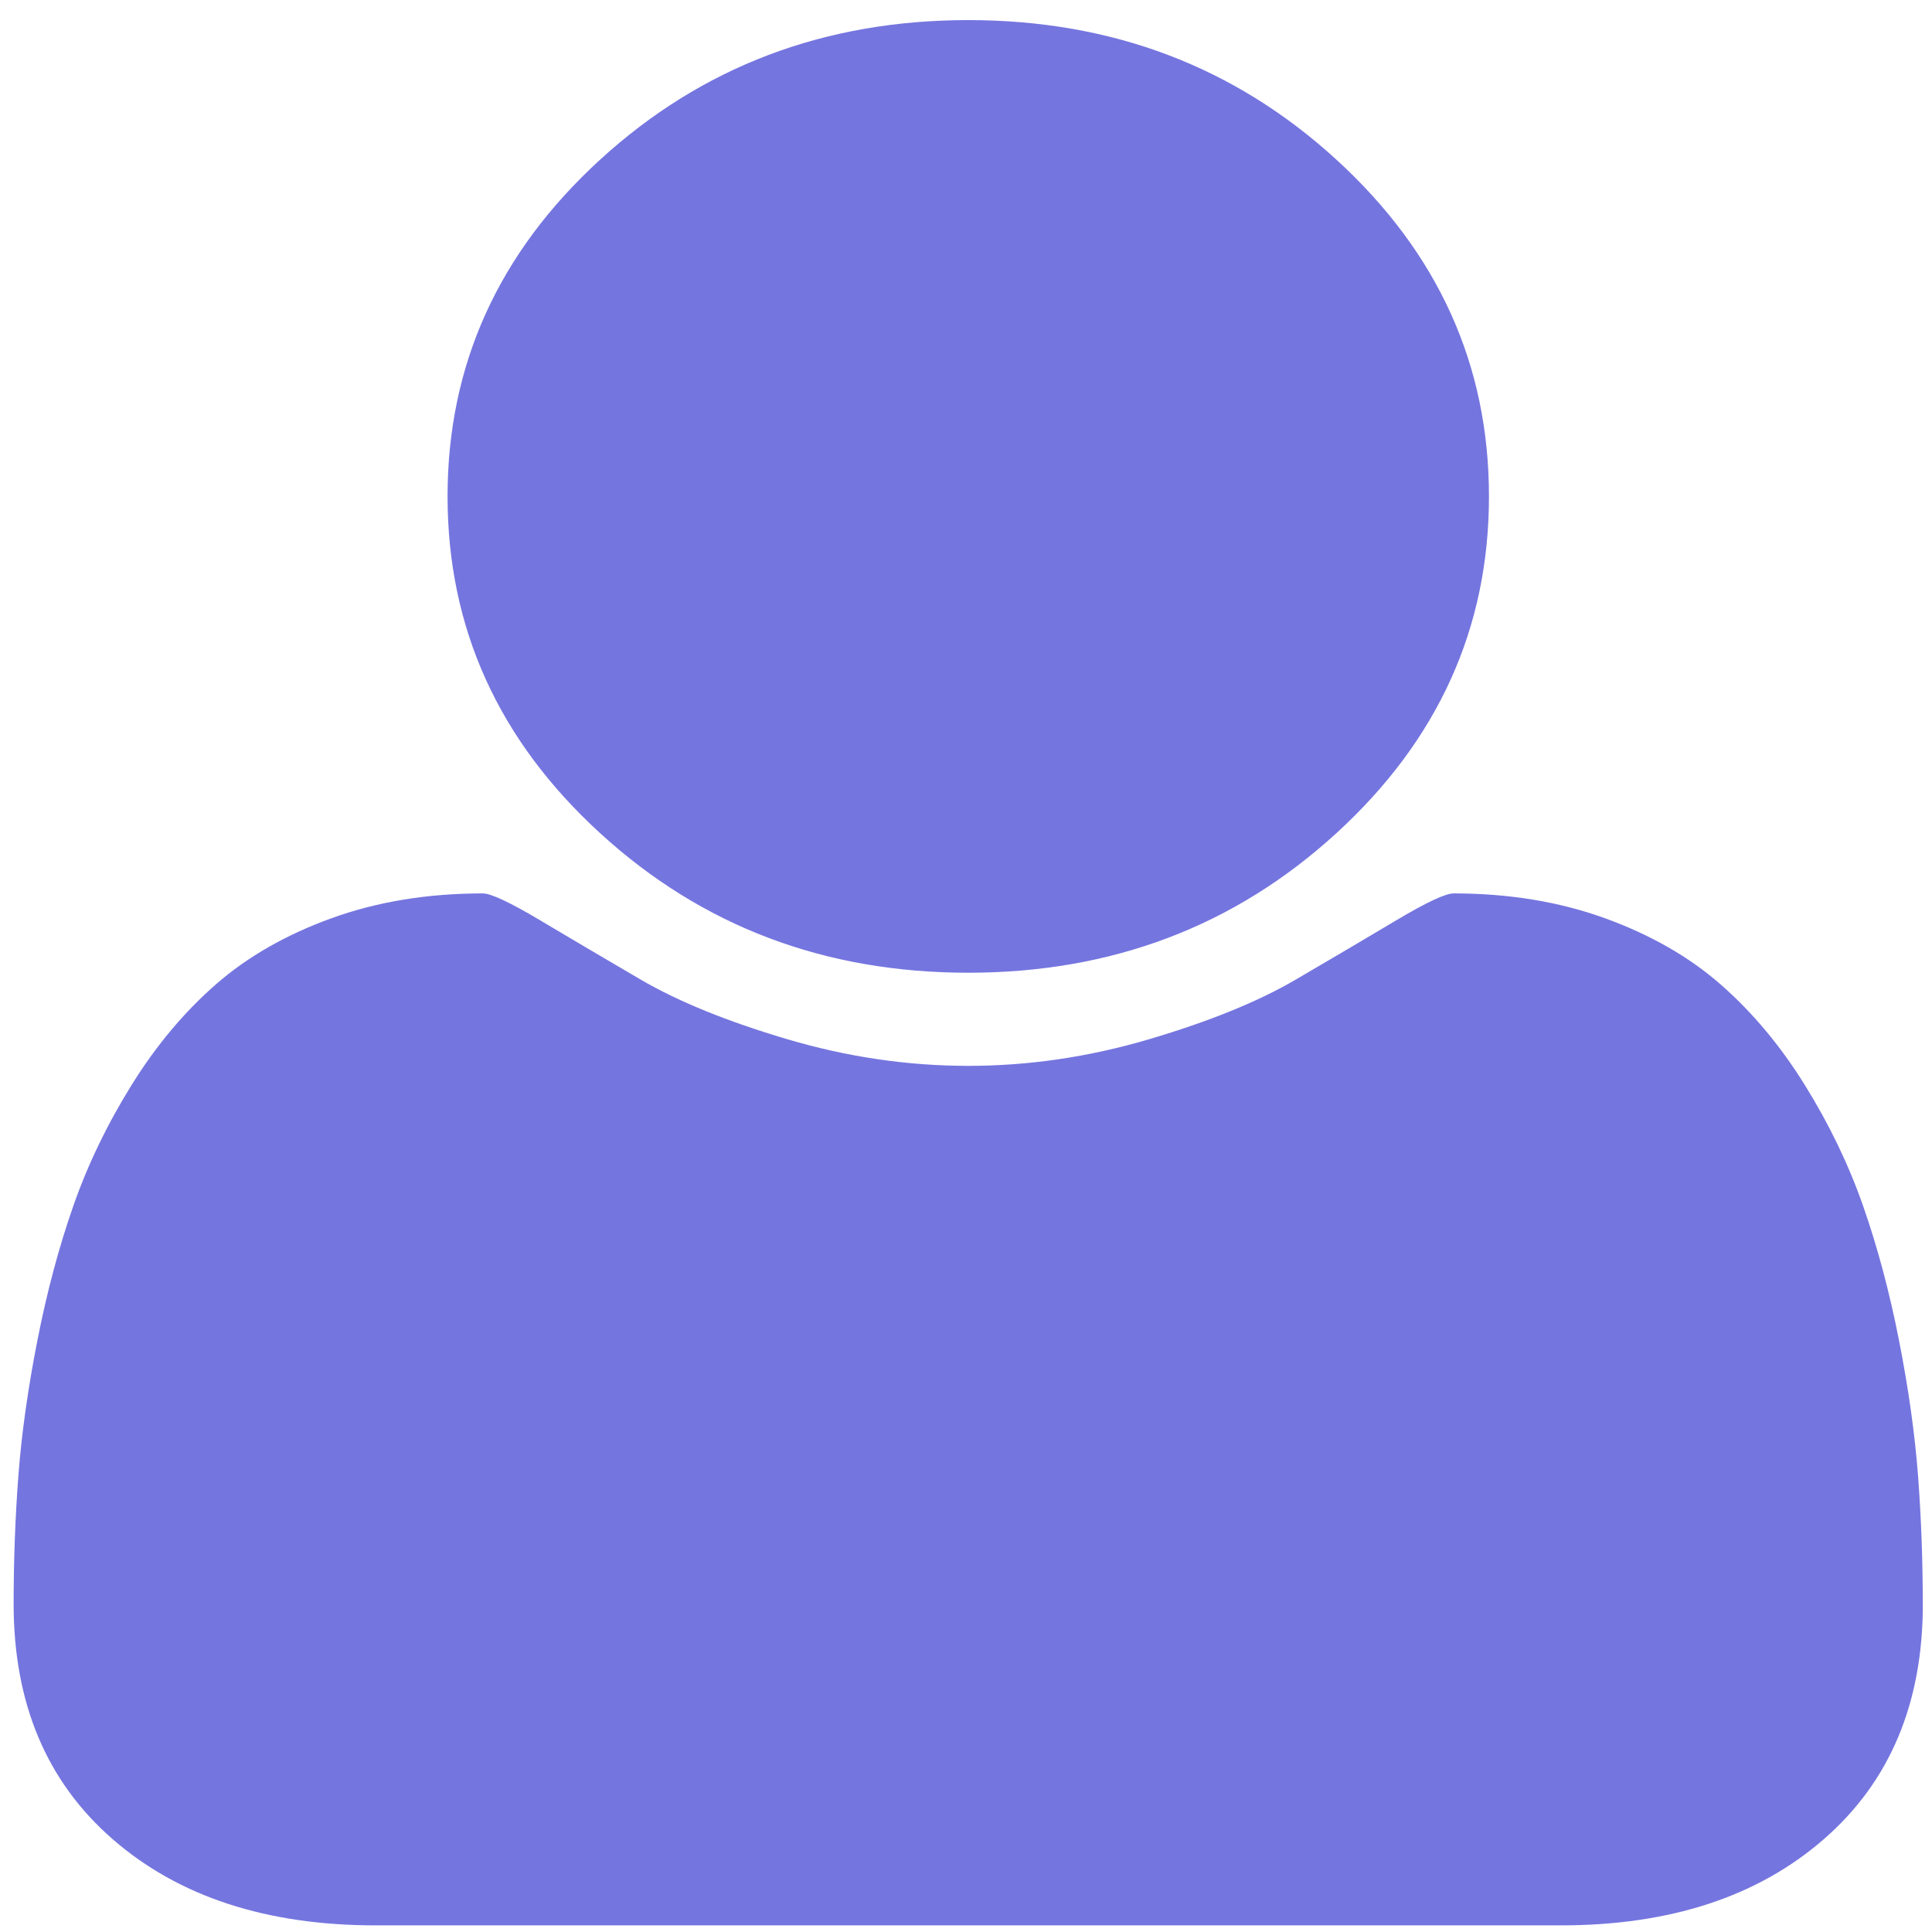
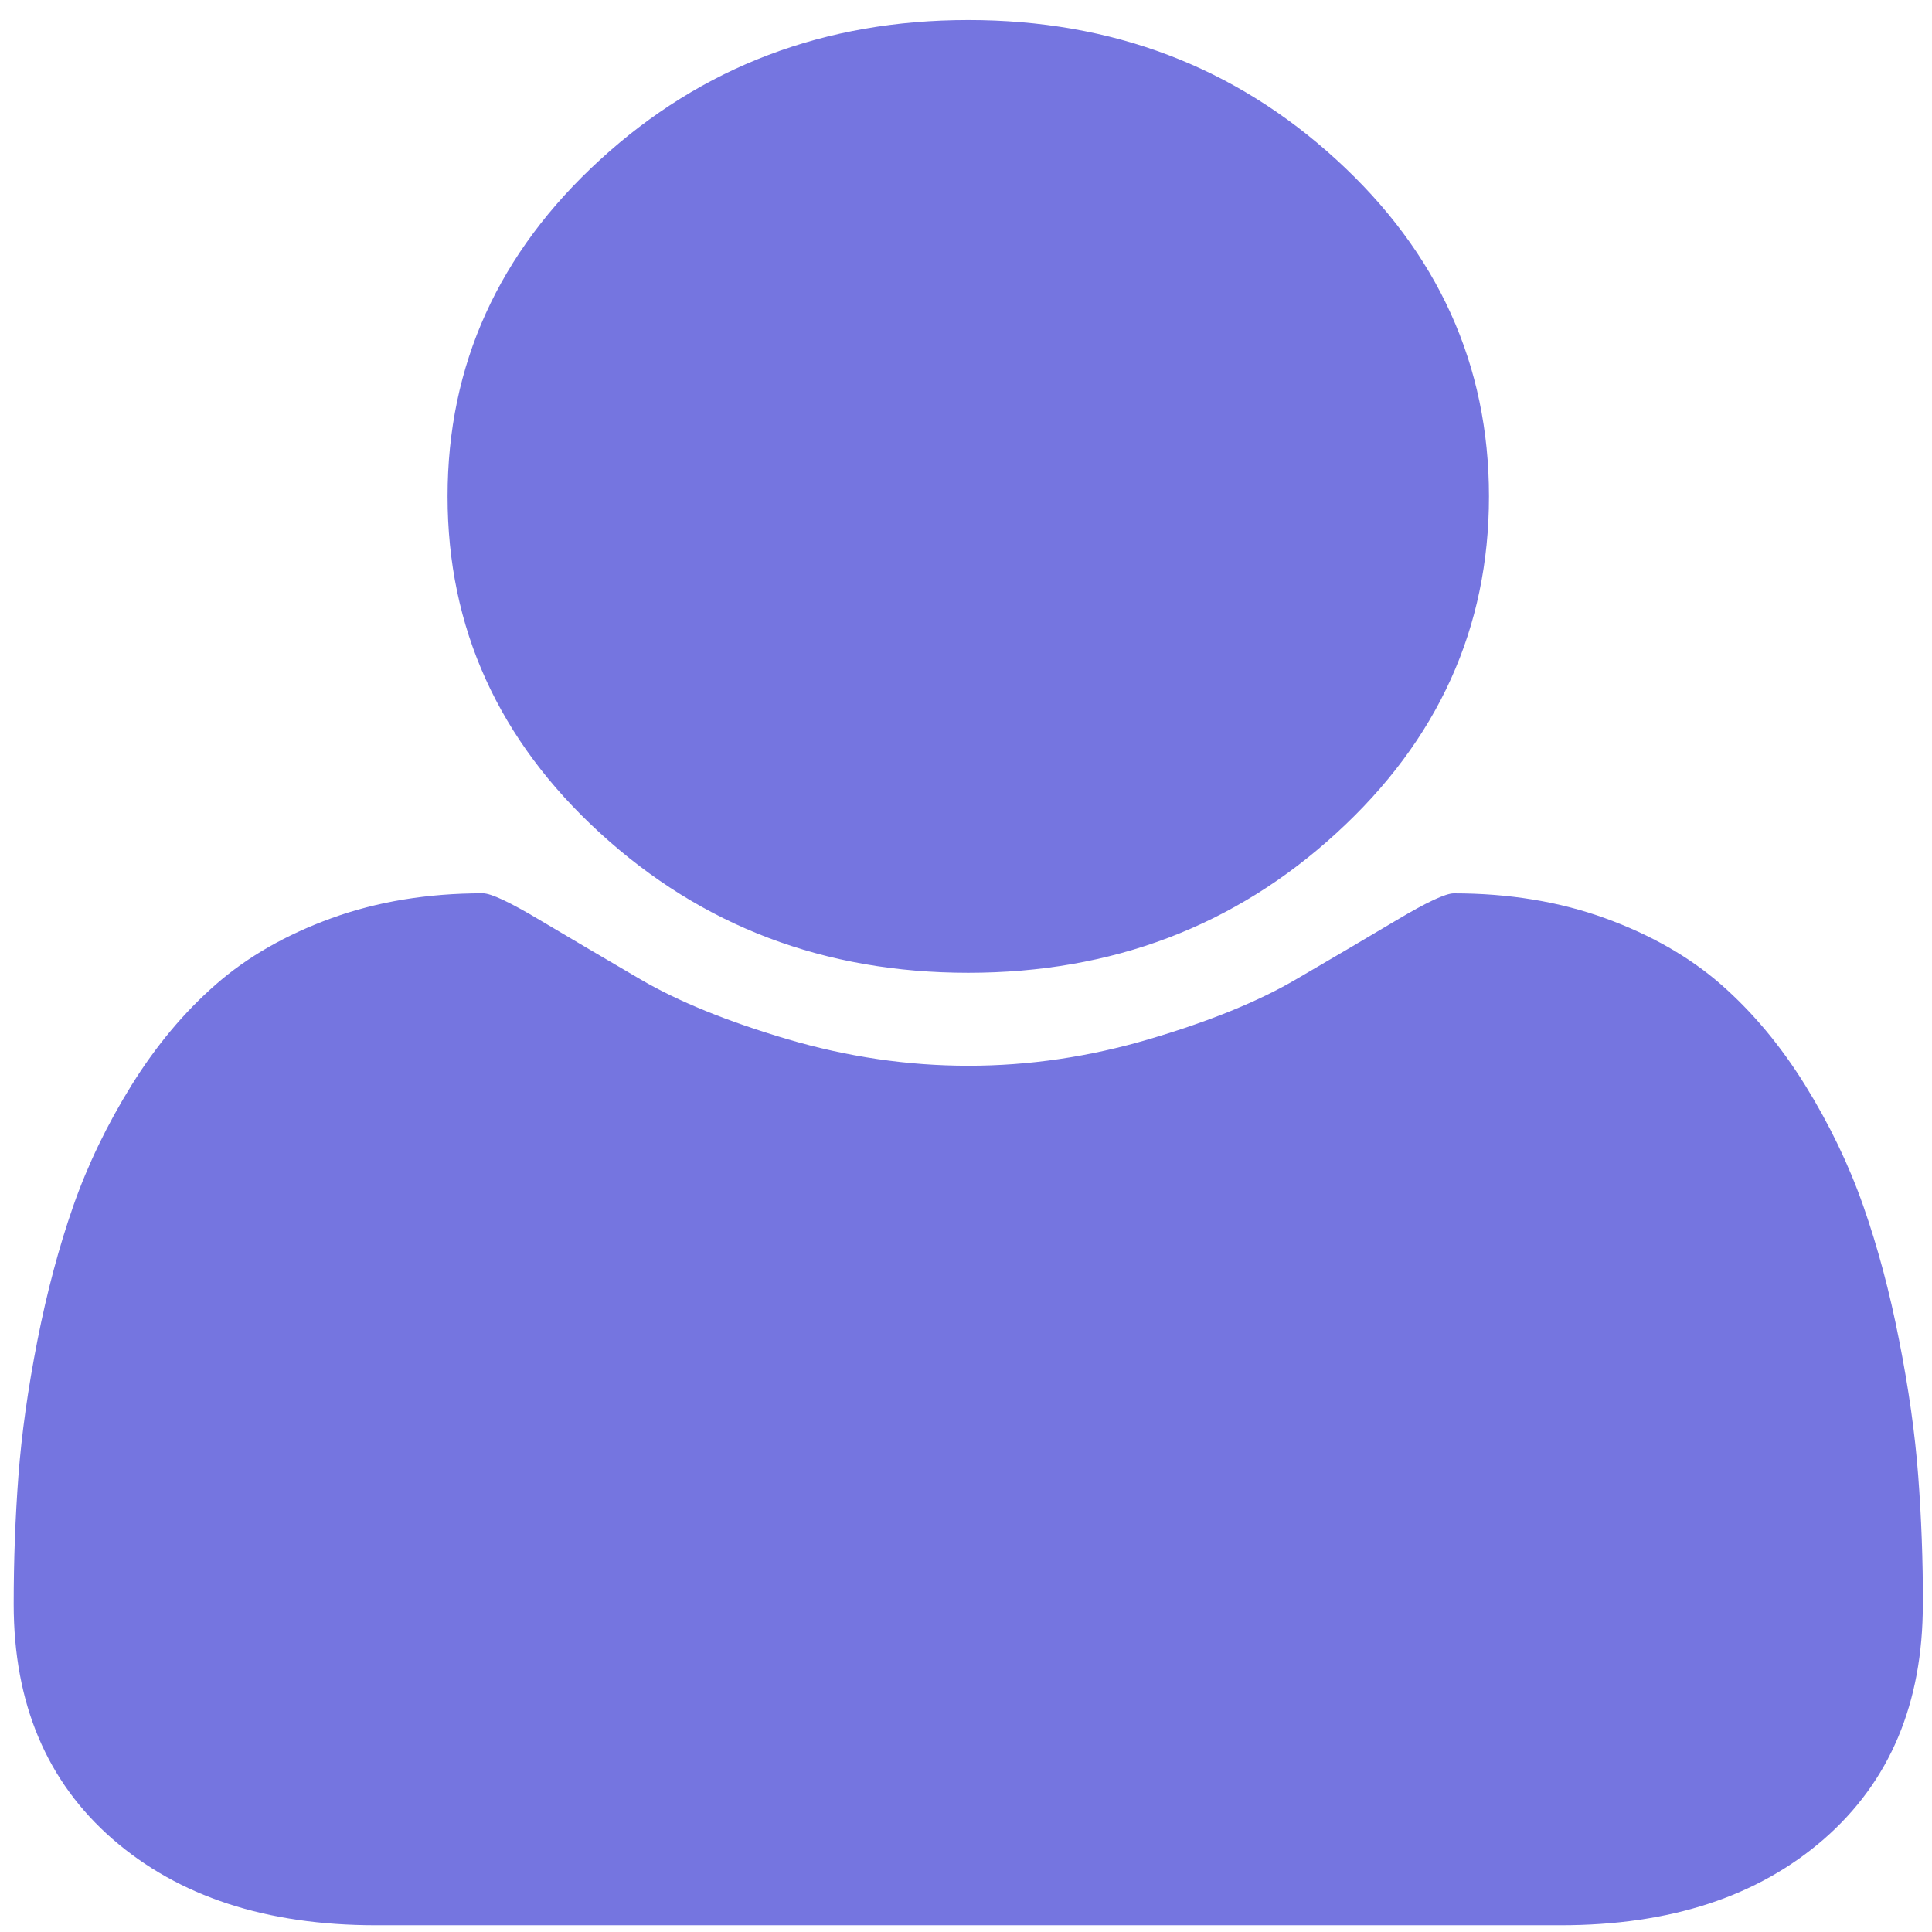
- <svg xmlns="http://www.w3.org/2000/svg" id="svg2" version="1.1" width="35" height="35">
-   <defs id="defs6" />
-   <path style="fill:#7575E0" d="m 34.834,29.06 q 0,2.697 -1.793,4.258 -1.793,1.562 -4.766,1.562 H 6.806 q -2.972,0 -4.766,-1.562 -1.793,-1.562 -1.793,-4.258 0,-1.191 0.086,-2.326 0.086,-1.135 0.344,-2.449 0.258,-1.315 0.651,-2.438 0.393,-1.124 1.056,-2.191 0.663,-1.067 1.523,-1.82 0.86,-0.753 2.1,-1.202 1.241,-0.449 2.739,-0.449 0.221,0 1.032,0.483 0.811,0.483 1.83,1.079 1.019,0.595 2.653,1.079 1.634,0.483 3.279,0.483 1.646,0 3.279,-0.483 1.634,-0.483 2.653,-1.079 1.019,-0.595 1.83,-1.079 0.811,-0.483 1.032,-0.483 1.498,0 2.739,0.449 1.241,0.449 2.1,1.202 0.86,0.753 1.523,1.82 0.663,1.067 1.056,2.191 0.393,1.124 0.651,2.438 0.258,1.315 0.344,2.449 0.086,1.135 0.086,2.326 z M 26.974,8.993 q 0,3.573 -2.764,6.101 -2.764,2.528 -6.669,2.528 -3.906,0 -6.669,-2.528 -2.764,-2.528 -2.764,-6.101 0,-3.573 2.764,-6.101 2.764,-2.528 6.669,-2.528 3.906,0 6.669,2.528 2.764,2.528 2.764,6.101 z" id="path8" />
+ <svg xmlns="http://www.w3.org/2000/svg" width="35" height="35">
+   <path d="M34.834 29.06q0 2.696-1.793 4.258-1.792 1.56-4.764 1.56H6.806q-2.972 0-4.765-1.56Q.248 31.756.248 29.06q0-1.19.086-2.326.086-1.135.344-2.45.258-1.314.65-2.438.394-1.123 1.057-2.19.664-1.068 1.523-1.82.86-.753 2.1-1.203 1.24-.45 2.74-.45.22 0 1.03.484.812.483 1.83 1.078 1.02.596 2.654 1.08 1.635.482 3.28.482 1.647 0 3.28-.483 1.634-.483 2.653-1.08 1.02-.594 1.83-1.077t1.032-.483q1.498 0 2.74.45 1.24.45 2.1 1.2.86.754 1.522 1.82.663 1.07 1.056 2.192.394 1.124.65 2.438.26 1.315.345 2.45.086 1.135.086 2.326zm-7.86-20.067q0 3.573-2.764 6.1-2.763 2.53-6.67 2.53-3.905 0-6.668-2.53-2.764-2.527-2.764-6.1 0-3.573 2.764-6.1 2.763-2.53 6.67-2.53 3.905 0 6.668 2.53 2.764 2.527 2.764 6.1z" fill="#7575E0" />
</svg>
